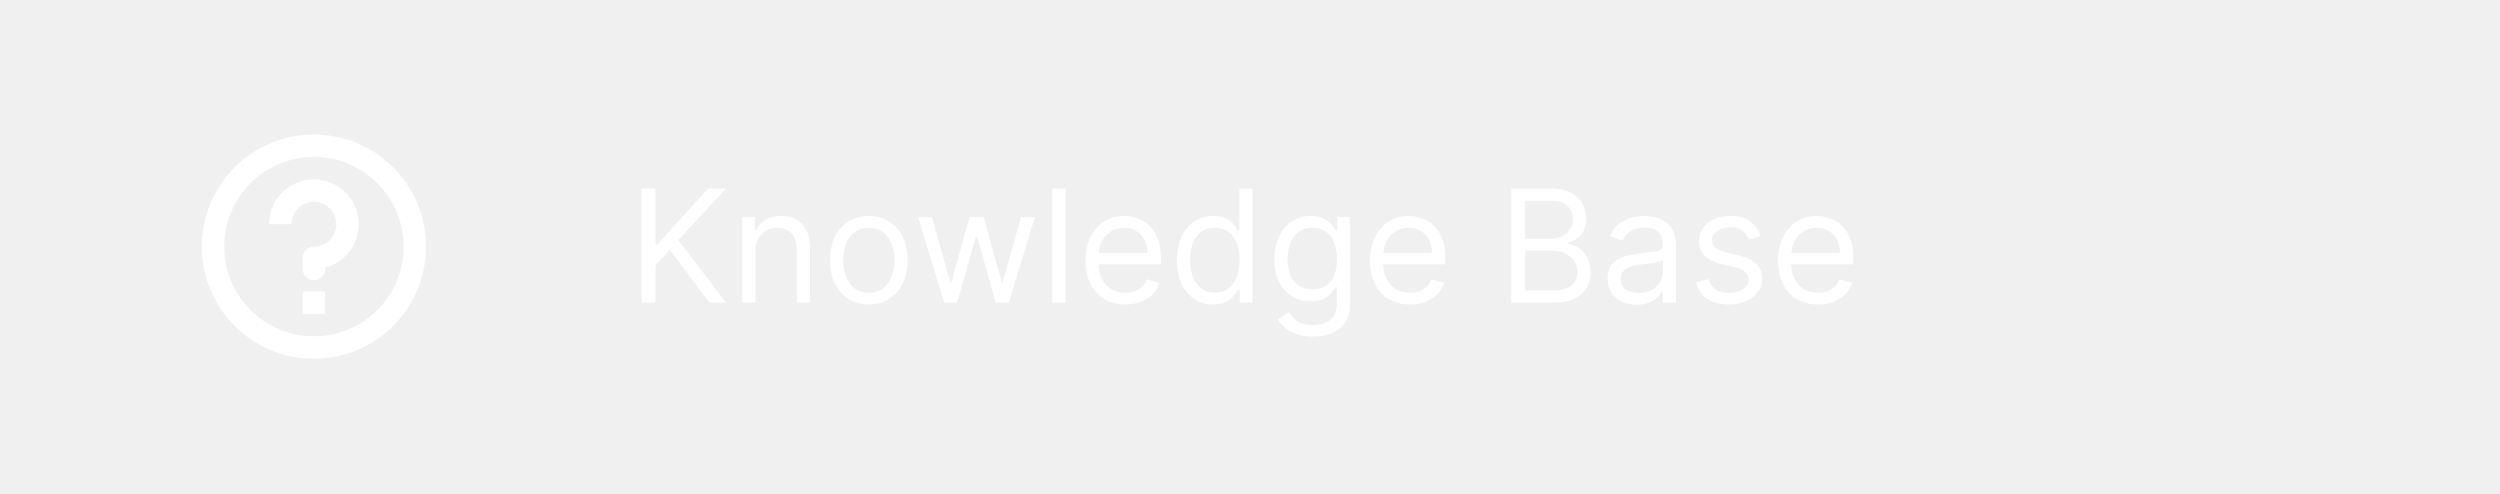
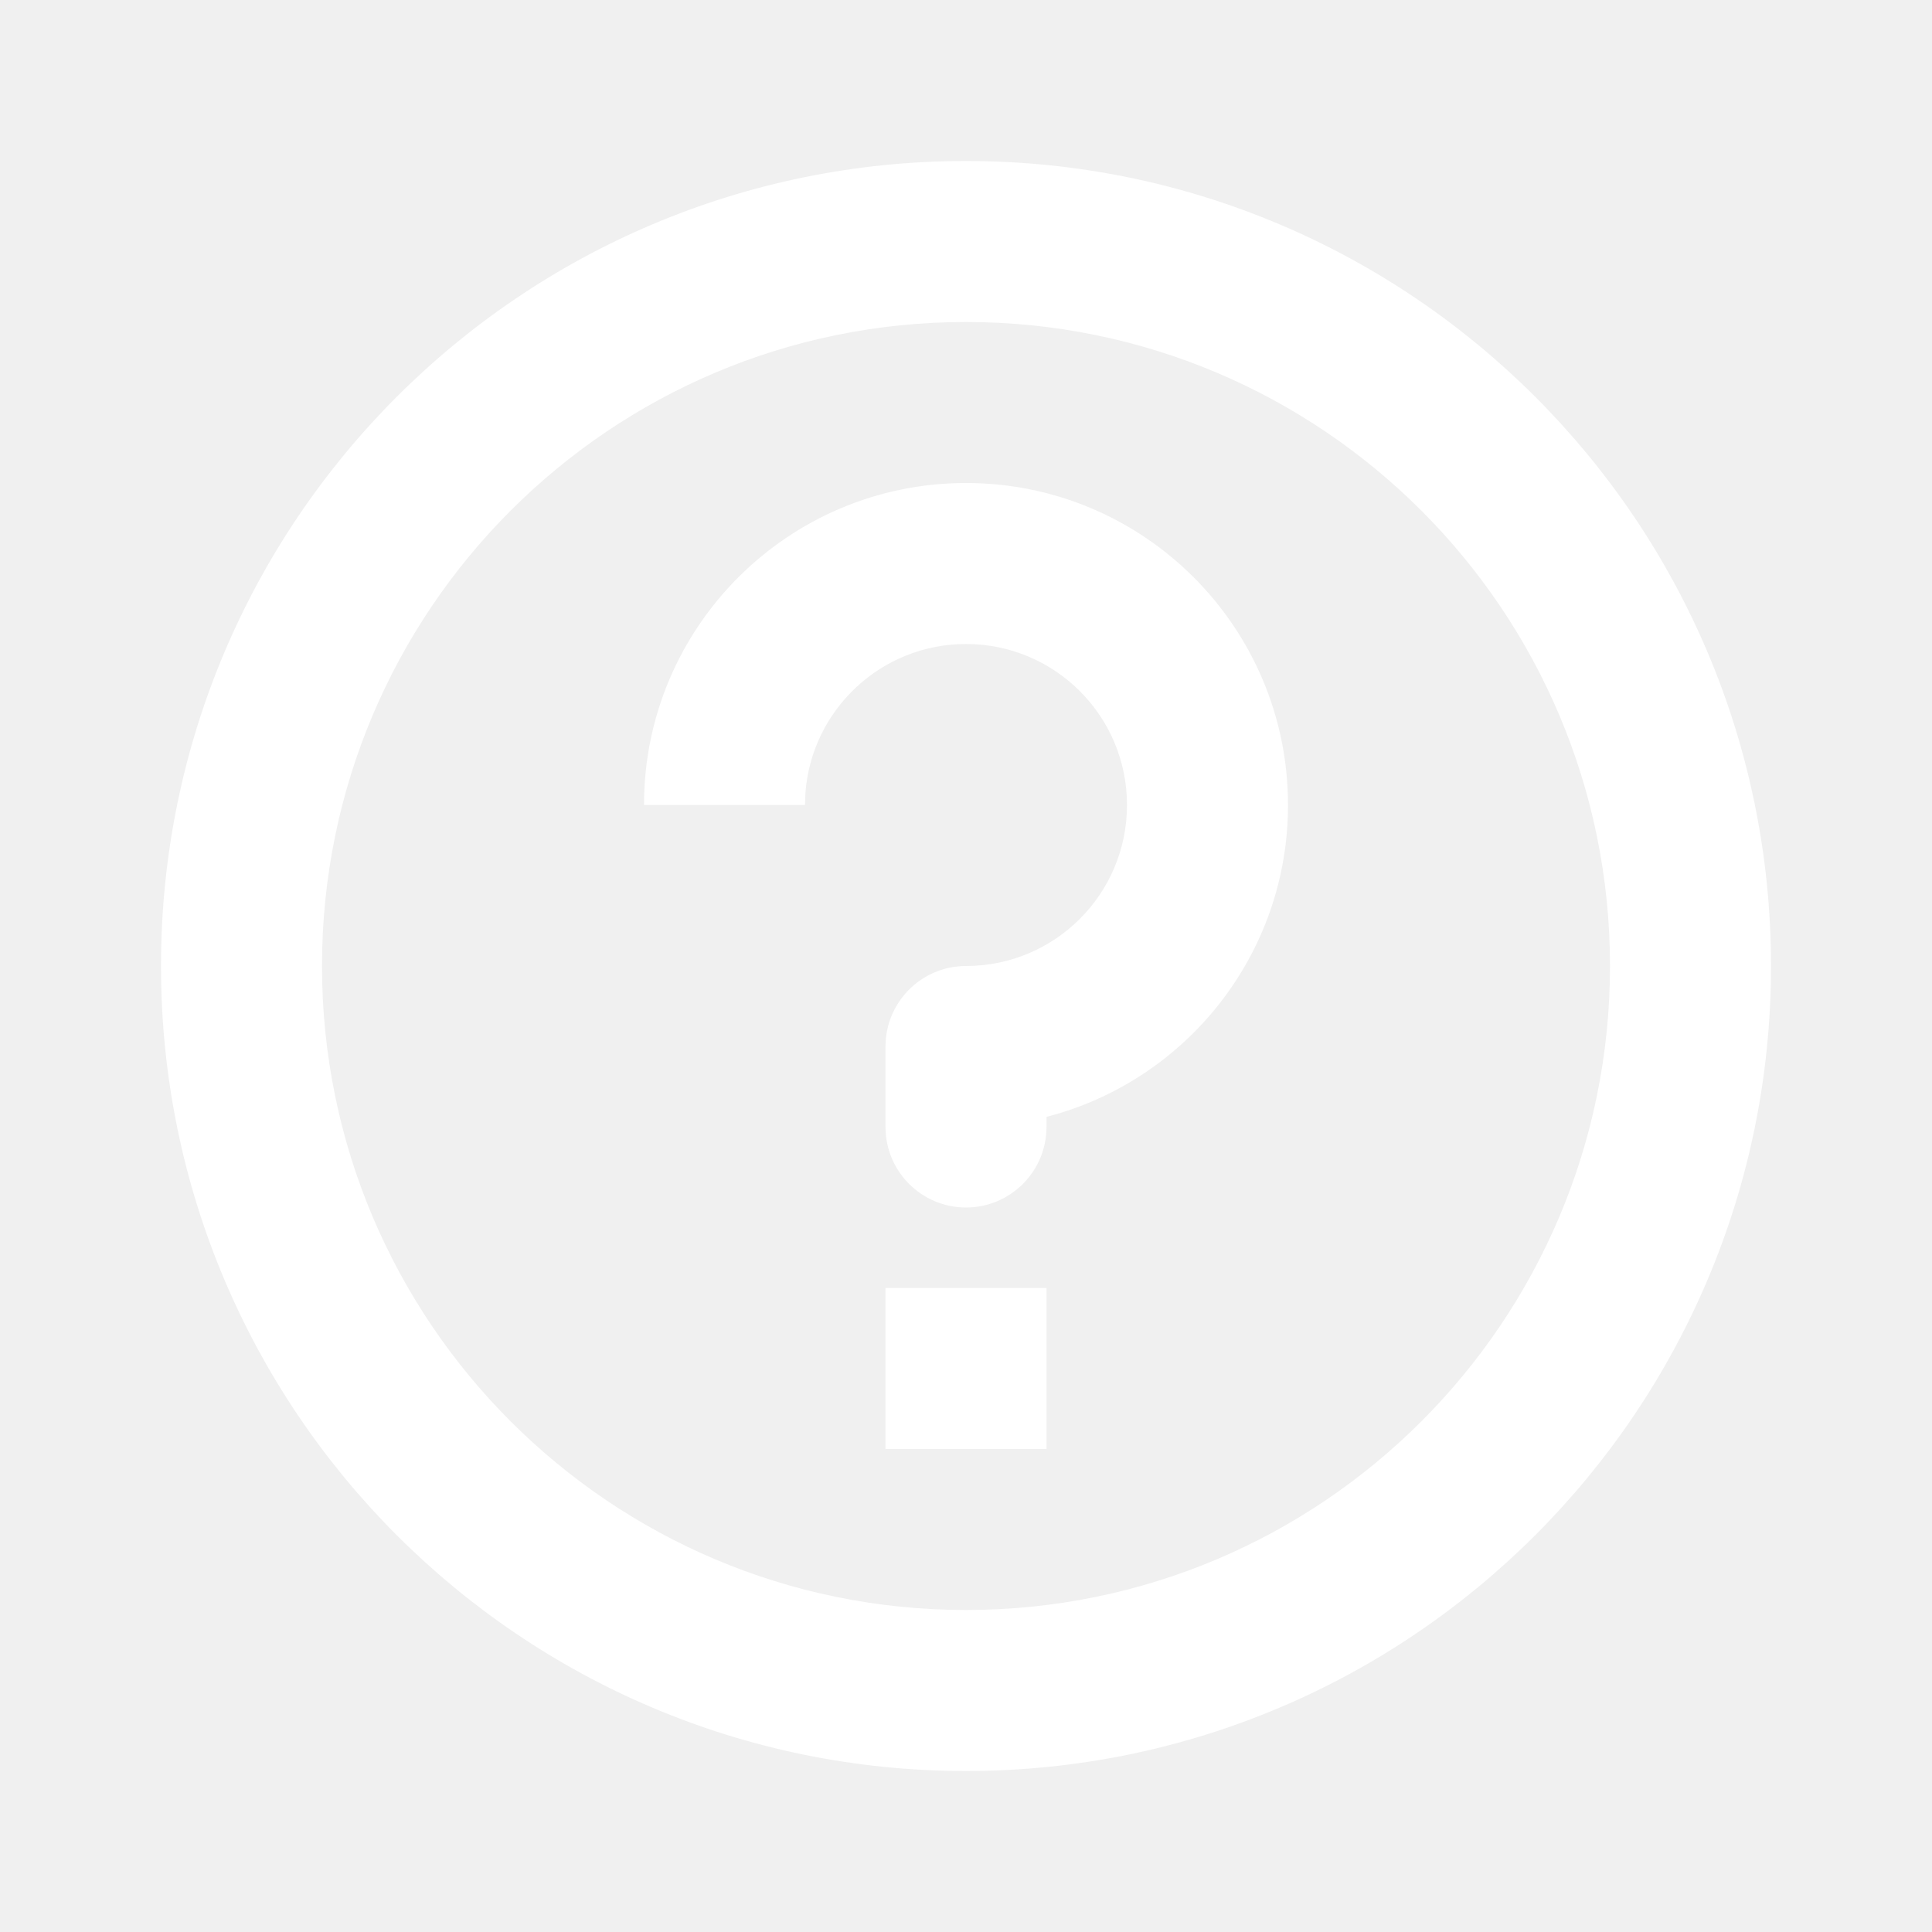
- <svg xmlns="http://www.w3.org/2000/svg" width="223" height="44" viewBox="0 0 223 44" fill="none">
-   <path d="M57.233 27V16.818H58.466V21.869H58.585L63.159 16.818H64.77L60.494 21.412L64.77 27H63.278L59.739 22.267L58.466 23.699V27H57.233ZM67.38 22.406V27H66.207V19.364H67.34V20.557H67.44C67.619 20.169 67.89 19.858 68.255 19.622C68.62 19.384 69.09 19.264 69.667 19.264C70.184 19.264 70.636 19.37 71.024 19.582C71.412 19.791 71.713 20.109 71.929 20.537C72.144 20.961 72.252 21.498 72.252 22.148V27H71.079V22.227C71.079 21.627 70.923 21.16 70.612 20.825C70.3 20.487 69.872 20.318 69.329 20.318C68.954 20.318 68.62 20.399 68.325 20.562C68.033 20.724 67.803 20.961 67.633 21.273C67.465 21.584 67.38 21.962 67.38 22.406ZM77.498 27.159C76.809 27.159 76.204 26.995 75.684 26.667C75.167 26.339 74.762 25.88 74.471 25.29C74.182 24.7 74.038 24.01 74.038 23.222C74.038 22.426 74.182 21.732 74.471 21.139C74.762 20.545 75.167 20.084 75.684 19.756C76.204 19.428 76.809 19.264 77.498 19.264C78.188 19.264 78.791 19.428 79.308 19.756C79.828 20.084 80.233 20.545 80.521 21.139C80.813 21.732 80.959 22.426 80.959 23.222C80.959 24.01 80.813 24.7 80.521 25.29C80.233 25.88 79.828 26.339 79.308 26.667C78.791 26.995 78.188 27.159 77.498 27.159ZM77.498 26.105C78.022 26.105 78.453 25.971 78.791 25.702C79.129 25.434 79.379 25.081 79.542 24.643C79.704 24.206 79.785 23.732 79.785 23.222C79.785 22.711 79.704 22.236 79.542 21.795C79.379 21.354 79.129 20.998 78.791 20.726C78.453 20.454 78.022 20.318 77.498 20.318C76.975 20.318 76.544 20.454 76.206 20.726C75.868 20.998 75.618 21.354 75.455 21.795C75.293 22.236 75.212 22.711 75.212 23.222C75.212 23.732 75.293 24.206 75.455 24.643C75.618 25.081 75.868 25.434 76.206 25.702C76.544 25.971 76.975 26.105 77.498 26.105ZM84.22 27L81.893 19.364H83.126L84.777 25.21H84.856L86.487 19.364H87.74L89.351 25.19H89.43L91.081 19.364H92.314L89.987 27H88.834L87.163 21.134H87.044L85.373 27H84.22ZM95.038 16.818V27H93.865V16.818H95.038ZM100.389 27.159C99.653 27.159 99.018 26.997 98.485 26.672C97.954 26.344 97.545 25.886 97.257 25.3C96.972 24.71 96.829 24.024 96.829 23.241C96.829 22.459 96.972 21.77 97.257 21.173C97.545 20.573 97.946 20.106 98.46 19.771C98.977 19.433 99.58 19.264 100.27 19.264C100.667 19.264 101.06 19.331 101.448 19.463C101.836 19.596 102.189 19.811 102.507 20.109C102.825 20.404 103.078 20.796 103.267 21.283C103.456 21.77 103.551 22.37 103.551 23.082V23.579H97.664V22.565H102.358C102.358 22.134 102.271 21.75 102.099 21.412C101.93 21.074 101.688 20.807 101.373 20.611C101.062 20.416 100.694 20.318 100.27 20.318C99.802 20.318 99.398 20.434 99.056 20.666C98.718 20.895 98.458 21.193 98.276 21.561C98.094 21.929 98.002 22.323 98.002 22.744V23.421C98.002 23.997 98.102 24.486 98.301 24.887C98.503 25.285 98.783 25.588 99.141 25.797C99.499 26.002 99.915 26.105 100.389 26.105C100.697 26.105 100.975 26.062 101.224 25.976C101.476 25.886 101.693 25.754 101.875 25.578C102.058 25.399 102.199 25.177 102.298 24.912L103.431 25.23C103.312 25.615 103.112 25.953 102.83 26.244C102.548 26.533 102.2 26.758 101.786 26.921C101.372 27.079 100.906 27.159 100.389 27.159ZM108.219 27.159C107.583 27.159 107.021 26.998 106.534 26.677C106.047 26.352 105.665 25.895 105.39 25.305C105.115 24.711 104.978 24.01 104.978 23.202C104.978 22.4 105.115 21.704 105.39 21.114C105.665 20.524 106.048 20.068 106.539 19.746C107.029 19.425 107.596 19.264 108.239 19.264C108.736 19.264 109.129 19.347 109.417 19.513C109.709 19.675 109.931 19.861 110.083 20.07C110.239 20.275 110.36 20.444 110.446 20.577H110.546V16.818H111.719V27H110.586V25.827H110.446C110.36 25.966 110.238 26.142 110.078 26.354C109.919 26.562 109.692 26.75 109.397 26.916C109.102 27.078 108.71 27.159 108.219 27.159ZM108.378 26.105C108.849 26.105 109.247 25.983 109.571 25.737C109.896 25.489 110.143 25.146 110.312 24.708C110.481 24.267 110.566 23.759 110.566 23.182C110.566 22.612 110.483 22.113 110.317 21.685C110.151 21.255 109.906 20.92 109.581 20.681C109.257 20.439 108.855 20.318 108.378 20.318C107.881 20.318 107.467 20.446 107.135 20.701C106.807 20.953 106.56 21.296 106.395 21.73C106.232 22.161 106.151 22.645 106.151 23.182C106.151 23.725 106.234 24.219 106.4 24.663C106.569 25.104 106.817 25.456 107.145 25.717C107.477 25.976 107.888 26.105 108.378 26.105ZM117.113 30.023C116.547 30.023 116.059 29.95 115.652 29.804C115.244 29.662 114.904 29.473 114.632 29.237C114.364 29.005 114.15 28.757 113.991 28.491L114.926 27.835C115.032 27.974 115.166 28.134 115.328 28.312C115.491 28.495 115.713 28.652 115.995 28.785C116.28 28.921 116.653 28.989 117.113 28.989C117.73 28.989 118.239 28.84 118.64 28.541C119.041 28.243 119.241 27.776 119.241 27.139V25.588H119.142C119.056 25.727 118.933 25.9 118.774 26.105C118.618 26.307 118.393 26.488 118.098 26.647C117.806 26.803 117.412 26.881 116.914 26.881C116.298 26.881 115.744 26.735 115.254 26.443C114.767 26.151 114.381 25.727 114.096 25.171C113.814 24.614 113.673 23.938 113.673 23.142C113.673 22.36 113.81 21.679 114.086 21.099C114.361 20.515 114.743 20.065 115.234 19.746C115.725 19.425 116.291 19.264 116.934 19.264C117.431 19.264 117.826 19.347 118.118 19.513C118.413 19.675 118.638 19.861 118.794 20.07C118.953 20.275 119.075 20.444 119.162 20.577H119.281V19.364H120.414V27.219C120.414 27.875 120.265 28.409 119.967 28.82C119.672 29.234 119.274 29.537 118.774 29.729C118.277 29.925 117.723 30.023 117.113 30.023ZM117.074 25.827C117.544 25.827 117.942 25.719 118.267 25.504C118.592 25.288 118.838 24.978 119.007 24.574C119.176 24.169 119.261 23.686 119.261 23.122C119.261 22.572 119.178 22.086 119.012 21.666C118.847 21.245 118.601 20.915 118.277 20.676C117.952 20.438 117.551 20.318 117.074 20.318C116.576 20.318 116.162 20.444 115.831 20.696C115.502 20.948 115.256 21.286 115.09 21.71C114.927 22.134 114.846 22.605 114.846 23.122C114.846 23.652 114.929 24.121 115.095 24.529C115.264 24.933 115.512 25.252 115.841 25.484C116.172 25.712 116.583 25.827 117.074 25.827ZM125.764 27.159C125.028 27.159 124.393 26.997 123.86 26.672C123.329 26.344 122.92 25.886 122.632 25.3C122.347 24.71 122.204 24.024 122.204 23.241C122.204 22.459 122.347 21.77 122.632 21.173C122.92 20.573 123.321 20.106 123.835 19.771C124.352 19.433 124.955 19.264 125.645 19.264C126.042 19.264 126.435 19.331 126.823 19.463C127.211 19.596 127.564 19.811 127.882 20.109C128.2 20.404 128.453 20.796 128.642 21.283C128.831 21.77 128.926 22.37 128.926 23.082V23.579H123.039V22.565H127.733C127.733 22.134 127.646 21.75 127.474 21.412C127.305 21.074 127.063 20.807 126.748 20.611C126.437 20.416 126.069 20.318 125.645 20.318C125.177 20.318 124.773 20.434 124.431 20.666C124.093 20.895 123.833 21.193 123.651 21.561C123.469 21.929 123.377 22.323 123.377 22.744V23.421C123.377 23.997 123.477 24.486 123.676 24.887C123.878 25.285 124.158 25.588 124.516 25.797C124.874 26.002 125.29 26.105 125.764 26.105C126.072 26.105 126.35 26.062 126.599 25.976C126.851 25.886 127.068 25.754 127.25 25.578C127.433 25.399 127.574 25.177 127.673 24.912L128.806 25.23C128.687 25.615 128.487 25.953 128.205 26.244C127.923 26.533 127.575 26.758 127.161 26.921C126.747 27.079 126.281 27.159 125.764 27.159ZM134.807 27V16.818H138.367C139.076 16.818 139.661 16.941 140.122 17.186C140.583 17.428 140.926 17.755 141.151 18.166C141.376 18.573 141.489 19.026 141.489 19.523C141.489 19.96 141.411 20.322 141.255 20.607C141.103 20.892 140.901 21.117 140.649 21.283C140.4 21.448 140.13 21.571 139.838 21.651V21.75C140.15 21.77 140.463 21.879 140.778 22.078C141.093 22.277 141.356 22.562 141.569 22.933C141.781 23.305 141.887 23.759 141.887 24.296C141.887 24.806 141.771 25.265 141.539 25.673C141.307 26.08 140.94 26.403 140.44 26.642C139.94 26.881 139.288 27 138.486 27H134.807ZM136.04 25.906H138.486C139.292 25.906 139.863 25.75 140.201 25.439C140.543 25.124 140.713 24.743 140.713 24.296C140.713 23.951 140.626 23.633 140.45 23.341C140.274 23.046 140.024 22.811 139.699 22.635C139.374 22.456 138.99 22.366 138.546 22.366H136.04V25.906ZM136.04 21.293H138.327C138.698 21.293 139.033 21.22 139.331 21.074C139.633 20.928 139.872 20.723 140.047 20.457C140.226 20.192 140.316 19.881 140.316 19.523C140.316 19.075 140.16 18.696 139.848 18.384C139.537 18.069 139.043 17.912 138.367 17.912H136.04V21.293ZM146.001 27.179C145.517 27.179 145.078 27.088 144.683 26.905C144.289 26.72 143.976 26.453 143.744 26.105C143.512 25.754 143.396 25.329 143.396 24.832C143.396 24.395 143.482 24.04 143.654 23.768C143.826 23.493 144.057 23.278 144.345 23.122C144.634 22.966 144.952 22.85 145.3 22.774C145.651 22.695 146.004 22.632 146.359 22.585C146.823 22.526 147.199 22.481 147.487 22.451C147.779 22.418 147.991 22.363 148.124 22.287C148.259 22.211 148.327 22.078 148.327 21.889V21.849C148.327 21.359 148.193 20.978 147.925 20.706C147.66 20.434 147.257 20.298 146.717 20.298C146.156 20.298 145.717 20.421 145.399 20.666C145.081 20.912 144.857 21.173 144.728 21.452L143.614 21.054C143.813 20.59 144.078 20.229 144.41 19.97C144.745 19.708 145.109 19.526 145.504 19.423C145.901 19.317 146.292 19.264 146.677 19.264C146.922 19.264 147.204 19.294 147.522 19.354C147.844 19.41 148.153 19.528 148.452 19.707C148.753 19.886 149.004 20.156 149.202 20.517C149.401 20.878 149.501 21.362 149.501 21.969V27H148.327V25.966H148.268C148.188 26.132 148.056 26.309 147.87 26.498C147.684 26.687 147.438 26.848 147.129 26.98C146.821 27.113 146.445 27.179 146.001 27.179ZM146.18 26.125C146.644 26.125 147.035 26.034 147.353 25.852C147.674 25.669 147.916 25.434 148.079 25.146C148.245 24.857 148.327 24.554 148.327 24.236V23.162C148.278 23.222 148.168 23.276 147.999 23.326C147.834 23.372 147.641 23.414 147.423 23.45C147.207 23.483 146.997 23.513 146.791 23.54C146.589 23.563 146.425 23.583 146.299 23.599C145.994 23.639 145.709 23.704 145.444 23.793C145.182 23.88 144.97 24.01 144.808 24.186C144.648 24.358 144.569 24.594 144.569 24.892C144.569 25.3 144.72 25.608 145.021 25.817C145.326 26.022 145.712 26.125 146.18 26.125ZM157.051 21.074L155.997 21.372C155.931 21.197 155.833 21.026 155.704 20.86C155.578 20.691 155.406 20.552 155.187 20.442C154.968 20.333 154.688 20.278 154.347 20.278C153.879 20.278 153.49 20.386 153.178 20.602C152.87 20.814 152.716 21.084 152.716 21.412C152.716 21.704 152.822 21.934 153.034 22.103C153.246 22.272 153.578 22.413 154.029 22.526L155.162 22.804C155.845 22.97 156.354 23.223 156.688 23.565C157.023 23.903 157.191 24.338 157.191 24.872C157.191 25.31 157.065 25.701 156.813 26.046C156.564 26.39 156.216 26.662 155.769 26.861C155.321 27.06 154.801 27.159 154.208 27.159C153.429 27.159 152.784 26.99 152.274 26.652C151.763 26.314 151.44 25.82 151.304 25.171L152.418 24.892C152.524 25.303 152.724 25.611 153.019 25.817C153.318 26.022 153.707 26.125 154.188 26.125C154.735 26.125 155.169 26.009 155.49 25.777C155.815 25.542 155.977 25.26 155.977 24.932C155.977 24.667 155.885 24.445 155.699 24.266C155.513 24.083 155.228 23.947 154.844 23.858L153.571 23.56C152.872 23.394 152.358 23.137 152.03 22.789C151.705 22.438 151.543 21.999 151.543 21.472C151.543 21.041 151.664 20.66 151.906 20.328C152.151 19.997 152.484 19.736 152.905 19.548C153.329 19.359 153.81 19.264 154.347 19.264C155.102 19.264 155.696 19.43 156.127 19.761C156.561 20.093 156.869 20.53 157.051 21.074ZM162.158 27.159C161.423 27.159 160.788 26.997 160.254 26.672C159.724 26.344 159.315 25.886 159.026 25.3C158.741 24.71 158.599 24.024 158.599 23.241C158.599 22.459 158.741 21.77 159.026 21.173C159.315 20.573 159.716 20.106 160.229 19.771C160.746 19.433 161.35 19.264 162.039 19.264C162.437 19.264 162.83 19.331 163.217 19.463C163.605 19.596 163.958 19.811 164.276 20.109C164.594 20.404 164.848 20.796 165.037 21.283C165.226 21.77 165.32 22.37 165.32 23.082V23.579H159.434V22.565H164.127C164.127 22.134 164.041 21.75 163.869 21.412C163.7 21.074 163.458 20.807 163.143 20.611C162.831 20.416 162.463 20.318 162.039 20.318C161.572 20.318 161.167 20.434 160.826 20.666C160.488 20.895 160.228 21.193 160.045 21.561C159.863 21.929 159.772 22.323 159.772 22.744V23.421C159.772 23.997 159.871 24.486 160.07 24.887C160.272 25.285 160.553 25.588 160.911 25.797C161.268 26.002 161.684 26.105 162.158 26.105C162.467 26.105 162.745 26.062 162.994 25.976C163.246 25.886 163.463 25.754 163.645 25.578C163.827 25.399 163.968 25.177 164.067 24.912L165.201 25.23C165.082 25.615 164.881 25.953 164.599 26.244C164.318 26.533 163.97 26.758 163.555 26.921C163.141 27.079 162.675 27.159 162.158 27.159Z" fill="white" />
-   <path fill-rule="evenodd" clip-rule="evenodd" d="M28 12C33.523 12 38 16.477 38 22C38 27.523 33.523 32 28 32C22.477 32 18 27.523 18 22C18 16.477 22.477 12 28 12ZM28 14C23.582 14 20 17.582 20 22C20 26.418 23.582 30 28 30C32.418 30 36 26.418 36 22C36 17.582 32.418 14 28 14ZM32 20C32 17.791 30.209 16 28 16C25.791 16 24 17.791 24 20H26L26.006 19.851C26.082 18.816 26.946 18 28 18C29.105 18 30 18.895 30 20C30 21.105 29.105 22 28 22C27.448 22 27 22.448 27 23V24C27 24.552 27.448 25 28 25C28.552 25 29 24.552 29 24V23.874C30.725 23.43 32 21.864 32 20ZM29 28V26H27V28H29Z" fill="white" />
+ <svg xmlns="http://www.w3.org/2000/svg" width="24" height="24" viewBox="0 0 24 24" fill="none">
+   <path fill-rule="evenodd" clip-rule="evenodd" d="M12 2C17.523 2 22 6.477 22 12C22 17.523 17.523 22 12 22C6.477 22 2 17.523 2 12C2 6.477 6.477 2 12 2ZM12 4C7.582 4 4 7.582 4 12C4 16.418 7.582 20 12 20C16.418 20 20 16.418 20 12C20 7.582 16.418 4 12 4ZM16 10C16 7.791 14.209 6 12 6C9.791 6 8 7.791 8 10H10L10.005 9.851C10.082 8.816 10.946 8 12 8C13.105 8 14 8.895 14 10C14 11.105 13.105 12 12 12C11.448 12 11 12.448 11 13V14C11 14.552 11.448 15 12 15C12.552 15 13 14.552 13 14V13.874C14.725 13.43 16 11.864 16 10ZM13 18V16H11V18H13Z" fill="white" />
</svg>
